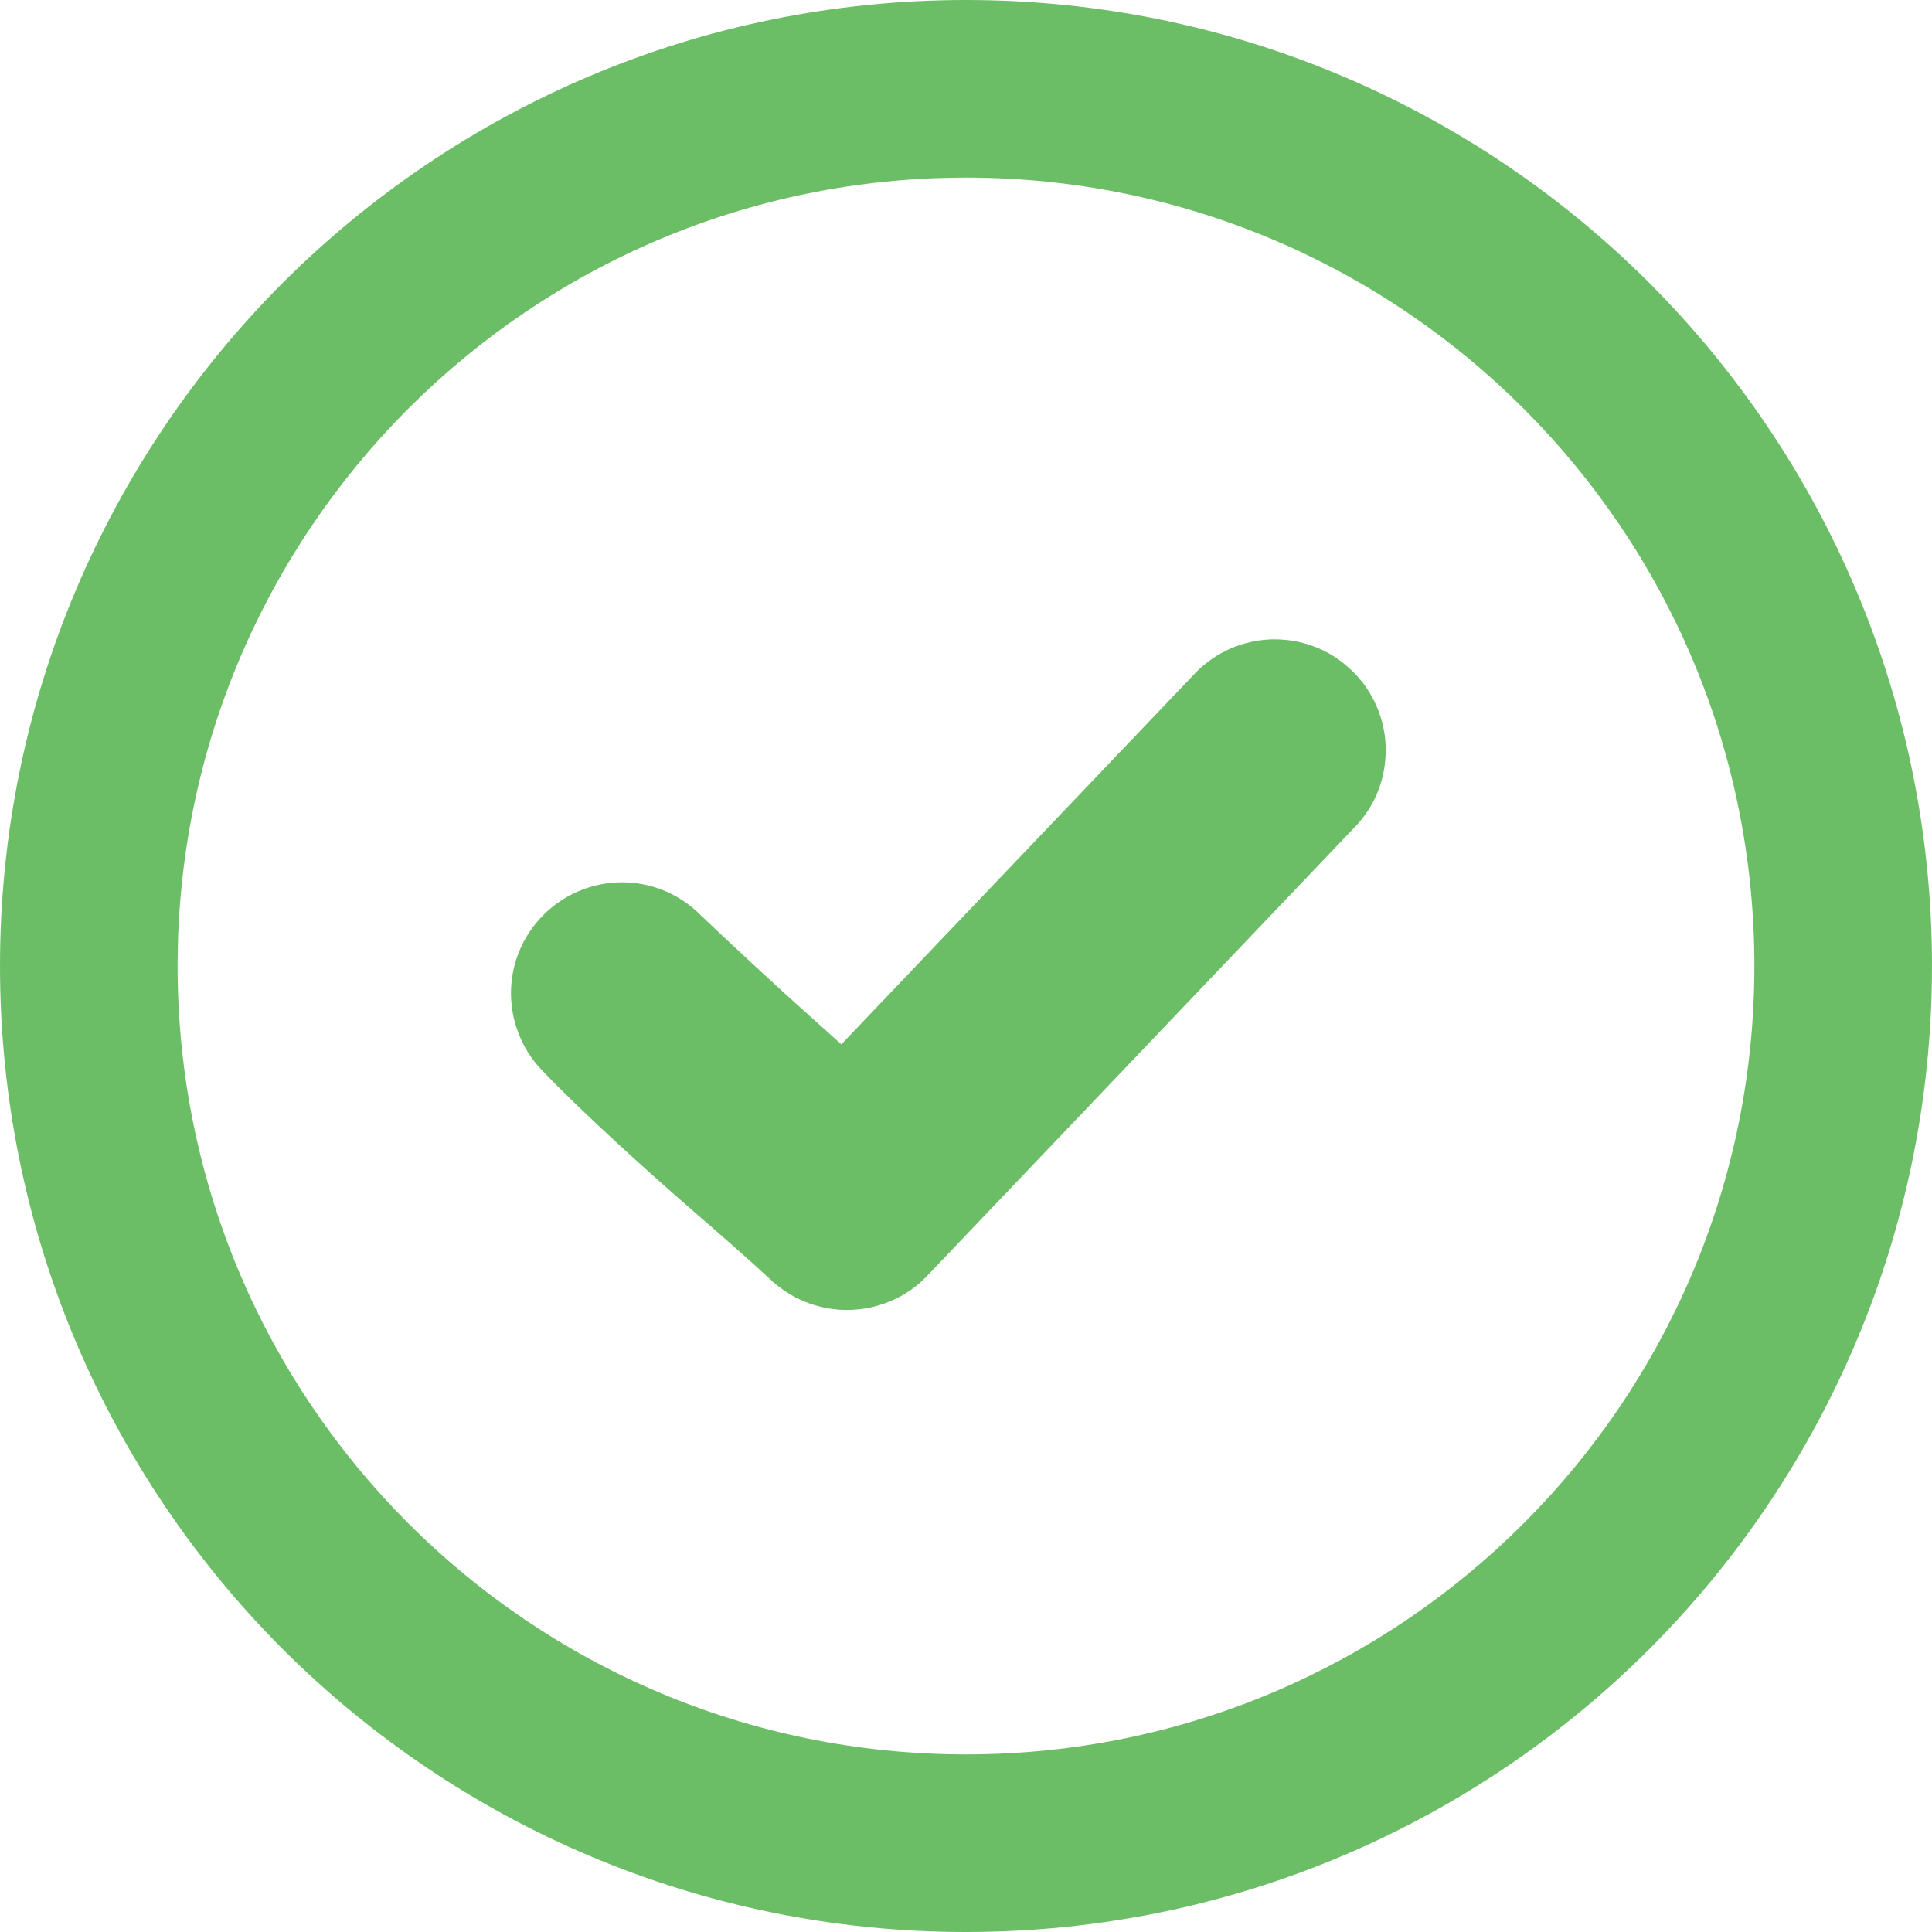
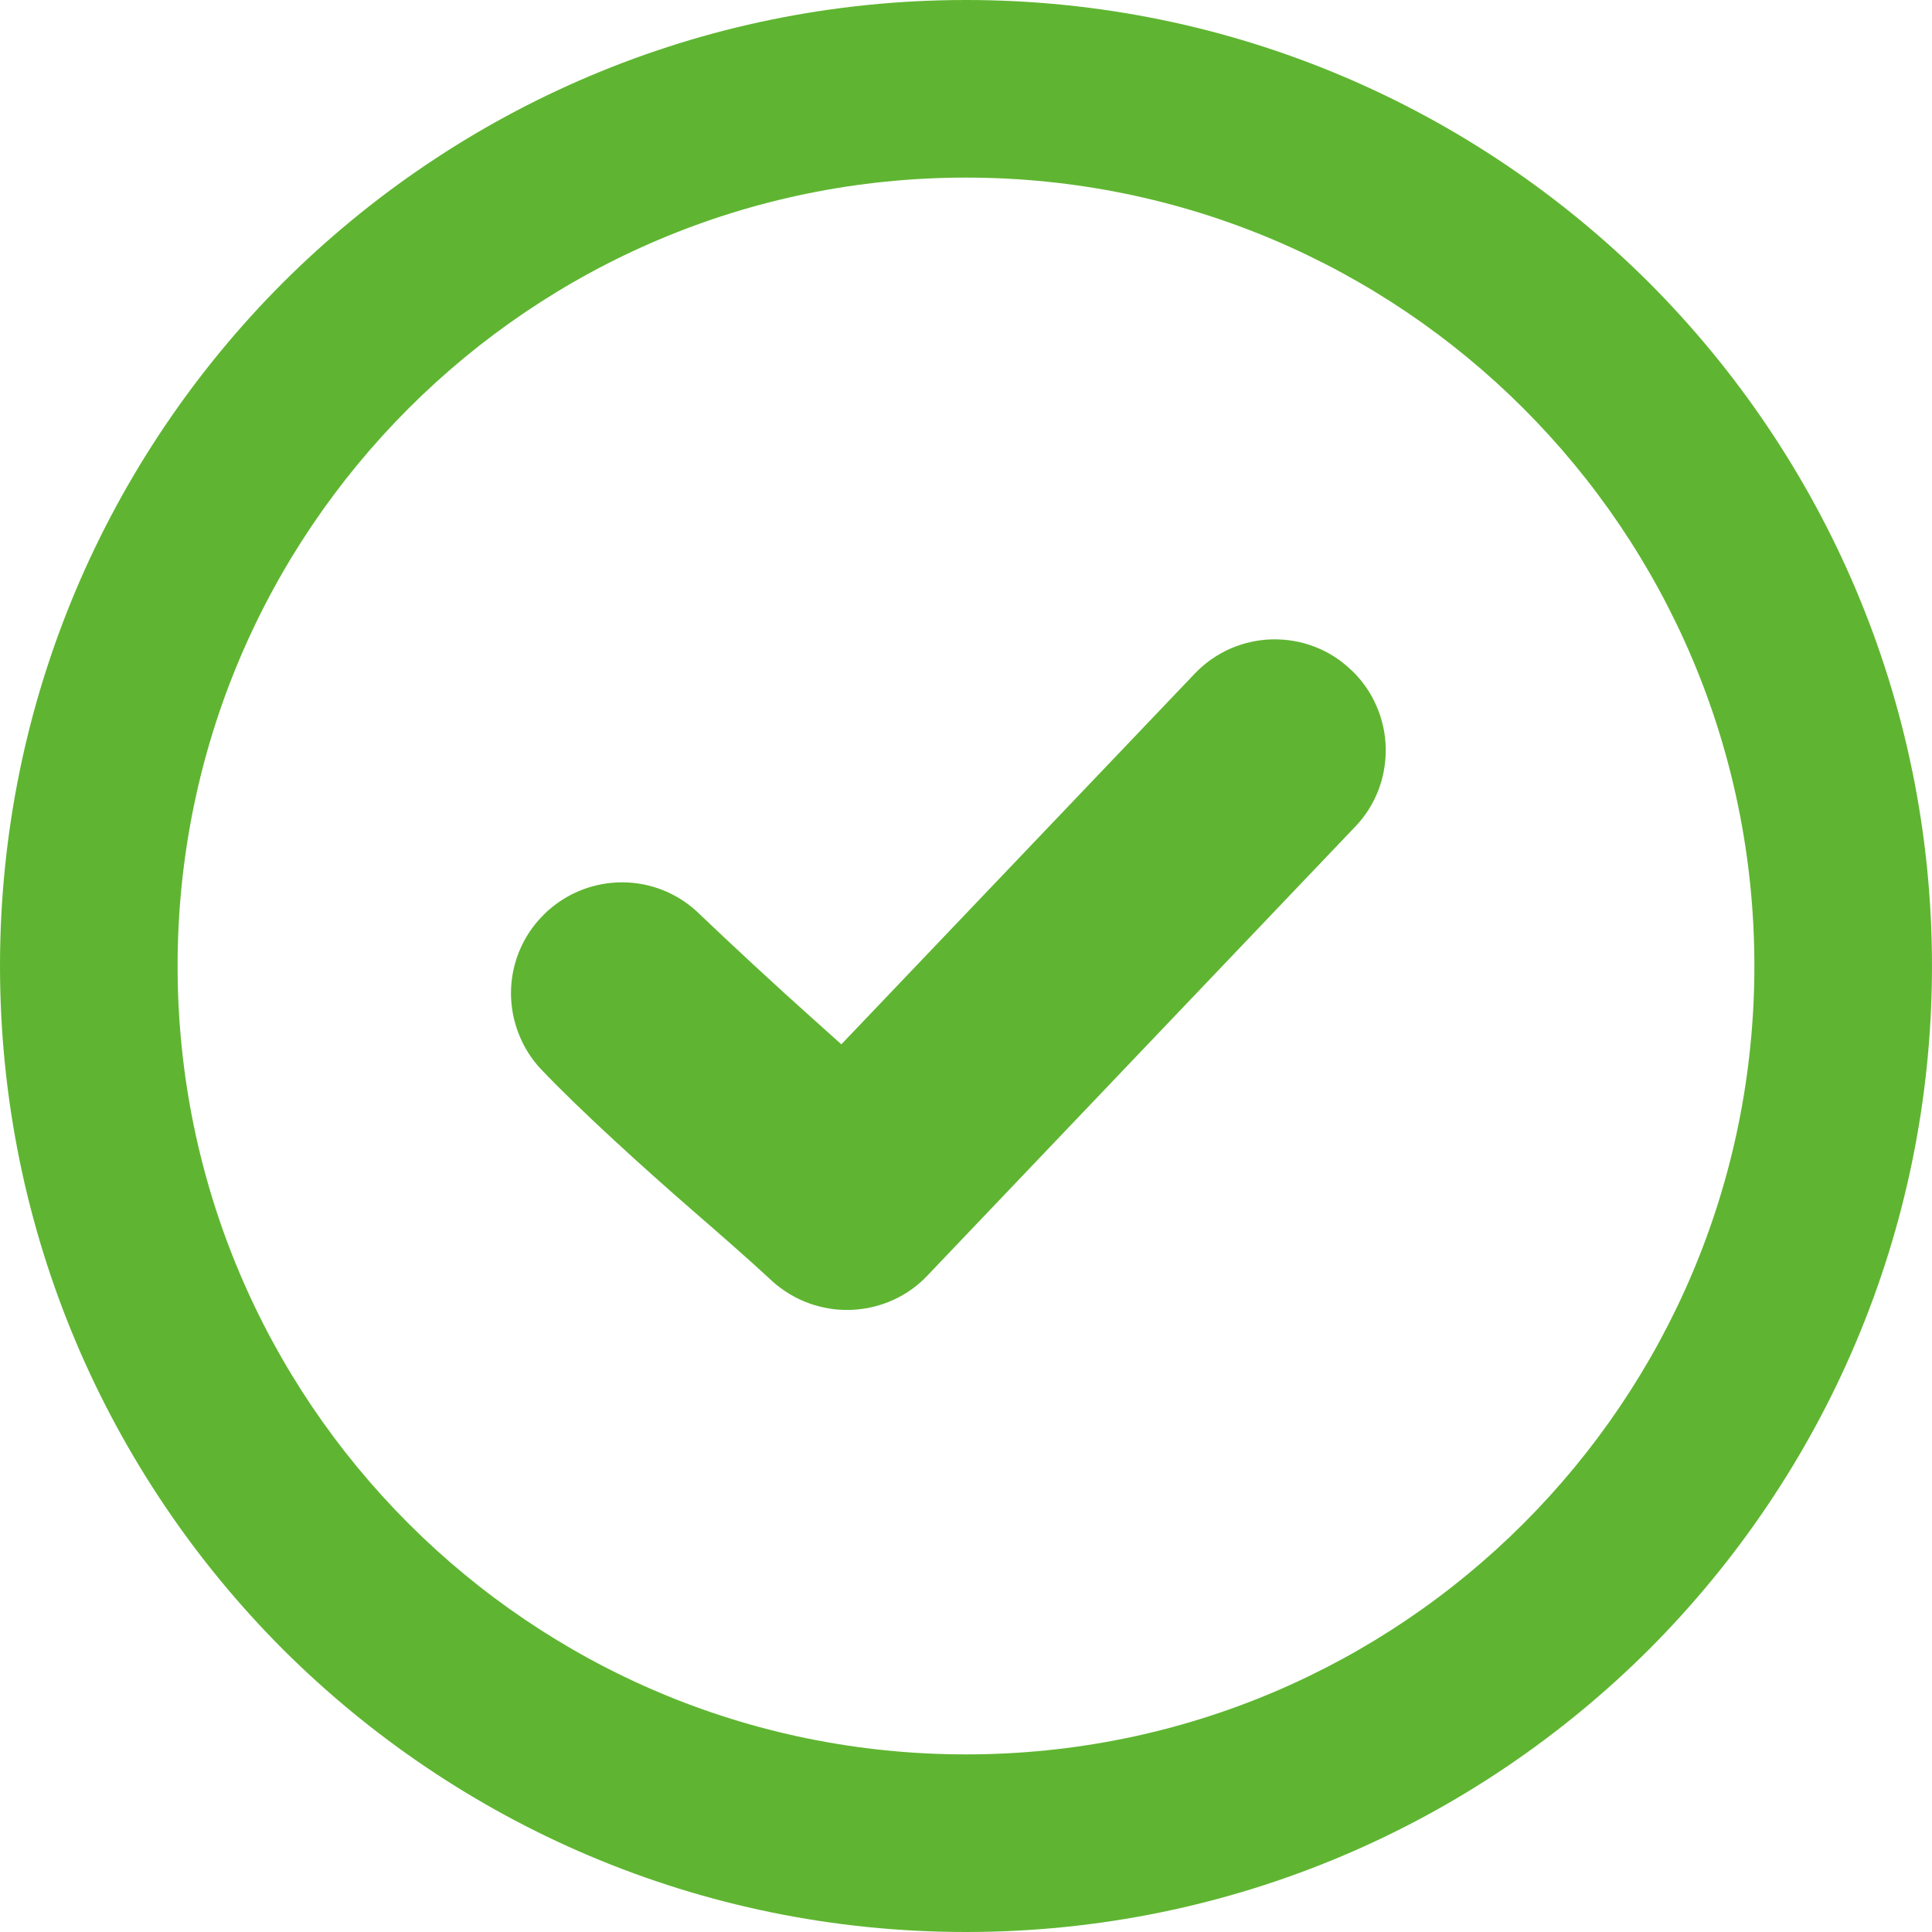
<svg xmlns="http://www.w3.org/2000/svg" enable-background="new 0 0 122.88 122.88" version="1.1" viewBox="0 0 122.88 122.88" xml:space="preserve">
-   <path d="m34.388 67.984c-0.286-0.308-0.542-0.638-0.762-0.981-0.221-0.345-0.414-0.714-0.573-1.097-0.531-1.265-0.675-2.631-0.451-3.934 0.224-1.294 0.812-2.531 1.744-3.548l0.34-0.35c2.293-2.185 5.771-2.592 8.499-0.951 0.39 0.233 0.762 0.51 1.109 0.827l0.034 0.031c1.931 1.852 5.198 4.881 7.343 6.79l1.841 1.651 22.532-23.635c0.317-0.327 0.666-0.62 1.035-0.876 0.378-0.261 0.775-0.482 1.185-0.661 0.414-0.181 0.852-0.323 1.3-0.421 0.447-0.099 0.903-0.155 1.356-0.165h0.026c0.451-5e-3 0.893 0.027 1.341 0.103 0.437 0.074 0.876 0.193 1.333 0.369 0.421 0.161 0.825 0.363 1.207 0.604 0.365 0.231 0.721 0.506 1.056 0.822l0.162 0.147c0.316 0.313 0.601 0.653 0.85 1.014 0.256 0.369 0.475 0.766 0.652 1.178 0.183 0.414 0.325 0.852 0.424 1.299 0.1 0.439 0.154 0.895 0.165 1.36v0.23c-4e-3 0.399-0.042 0.804-0.114 1.204-0.079 0.435-0.198 0.863-0.356 1.271-0.16 0.418-0.365 0.825-0.607 1.21-0.238 0.377-0.518 0.739-0.832 1.07l-27.219 28.56c-0.32 0.342-0.663 0.642-1.022 0.898-0.369 0.264-0.767 0.491-1.183 0.681-0.417 0.188-0.851 0.337-1.288 0.44-0.435 0.104-0.889 0.166-1.35 0.187l-0.125 3e-3c-0.423 9e-3 -0.84-0.016-1.241-0.078l-0.102-0.02c-0.415-0.07-0.819-0.174-1.205-0.31-0.421-0.15-0.833-0.343-1.226-0.575l-0.063-0.04c-0.371-0.224-0.717-0.477-1.032-0.754l-0.063-0.06c-1.58-1.466-3.297-2.958-5.033-4.466-3.007-2.613-7.178-6.382-9.678-9.02l-9e-3 -7e-3zm27.052-67.984c16.96 0 32.328 6.883 43.453 17.987 11.104 11.125 17.986 26.493 17.986 43.453 0 16.961-6.883 32.329-17.986 43.454-11.124 11.104-26.493 17.986-43.453 17.986-16.961 0-32.329-6.882-43.454-17.986-11.104-11.125-17.986-26.494-17.986-43.455 0-16.959 6.882-32.327 17.986-43.452 11.126-11.104 26.493-17.987 43.454-17.987zm35.459 25.981c-9.073-9.074-21.609-14.685-35.459-14.685-13.851 0-26.387 5.611-35.46 14.685-9.073 9.073-14.684 21.609-14.684 35.458 0 13.851 5.611 26.387 14.684 35.46s21.609 14.685 35.46 14.685c13.85 0 26.386-5.611 35.459-14.685s14.684-21.609 14.684-35.46c0-13.849-5.61-26.385-14.684-35.458z" fill="#6BBE66" />
+   <path d="m34.388 67.984c-0.286-0.308-0.542-0.638-0.762-0.981-0.221-0.345-0.414-0.714-0.573-1.097-0.531-1.265-0.675-2.631-0.451-3.934 0.224-1.294 0.812-2.531 1.744-3.548l0.34-0.35c2.293-2.185 5.771-2.592 8.499-0.951 0.39 0.233 0.762 0.51 1.109 0.827l0.034 0.031c1.931 1.852 5.198 4.881 7.343 6.79l1.841 1.651 22.532-23.635c0.317-0.327 0.666-0.62 1.035-0.876 0.378-0.261 0.775-0.482 1.185-0.661 0.414-0.181 0.852-0.323 1.3-0.421 0.447-0.099 0.903-0.155 1.356-0.165h0.026c0.451-5e-3 0.893 0.027 1.341 0.103 0.437 0.074 0.876 0.193 1.333 0.369 0.421 0.161 0.825 0.363 1.207 0.604 0.365 0.231 0.721 0.506 1.056 0.822l0.162 0.147c0.316 0.313 0.601 0.653 0.85 1.014 0.256 0.369 0.475 0.766 0.652 1.178 0.183 0.414 0.325 0.852 0.424 1.299 0.1 0.439 0.154 0.895 0.165 1.36v0.23c-4e-3 0.399-0.042 0.804-0.114 1.204-0.079 0.435-0.198 0.863-0.356 1.271-0.16 0.418-0.365 0.825-0.607 1.21-0.238 0.377-0.518 0.739-0.832 1.07l-27.219 28.56c-0.32 0.342-0.663 0.642-1.022 0.898-0.369 0.264-0.767 0.491-1.183 0.681-0.417 0.188-0.851 0.337-1.288 0.44-0.435 0.104-0.889 0.166-1.35 0.187l-0.125 3e-3c-0.423 9e-3 -0.84-0.016-1.241-0.078l-0.102-0.02c-0.415-0.07-0.819-0.174-1.205-0.31-0.421-0.15-0.833-0.343-1.226-0.575l-0.063-0.04c-0.371-0.224-0.717-0.477-1.032-0.754l-0.063-0.06c-1.58-1.466-3.297-2.958-5.033-4.466-3.007-2.613-7.178-6.382-9.678-9.02l-9e-3 -7e-3zm27.052-67.984c16.96 0 32.328 6.883 43.453 17.987 11.104 11.125 17.986 26.493 17.986 43.453 0 16.961-6.883 32.329-17.986 43.454-11.124 11.104-26.493 17.986-43.453 17.986-16.961 0-32.329-6.882-43.454-17.986-11.104-11.125-17.986-26.494-17.986-43.455 0-16.959 6.882-32.327 17.986-43.452 11.126-11.104 26.493-17.987 43.454-17.987zm35.459 25.981c-9.073-9.074-21.609-14.685-35.459-14.685-13.851 0-26.387 5.611-35.46 14.685-9.073 9.073-14.684 21.609-14.684 35.458 0 13.851 5.611 26.387 14.684 35.46s21.609 14.685 35.46 14.685c13.85 0 26.386-5.611 35.459-14.685s14.684-21.609 14.684-35.46c0-13.849-5.61-26.385-14.684-35.458z" fill="#5FB531" />
</svg>
